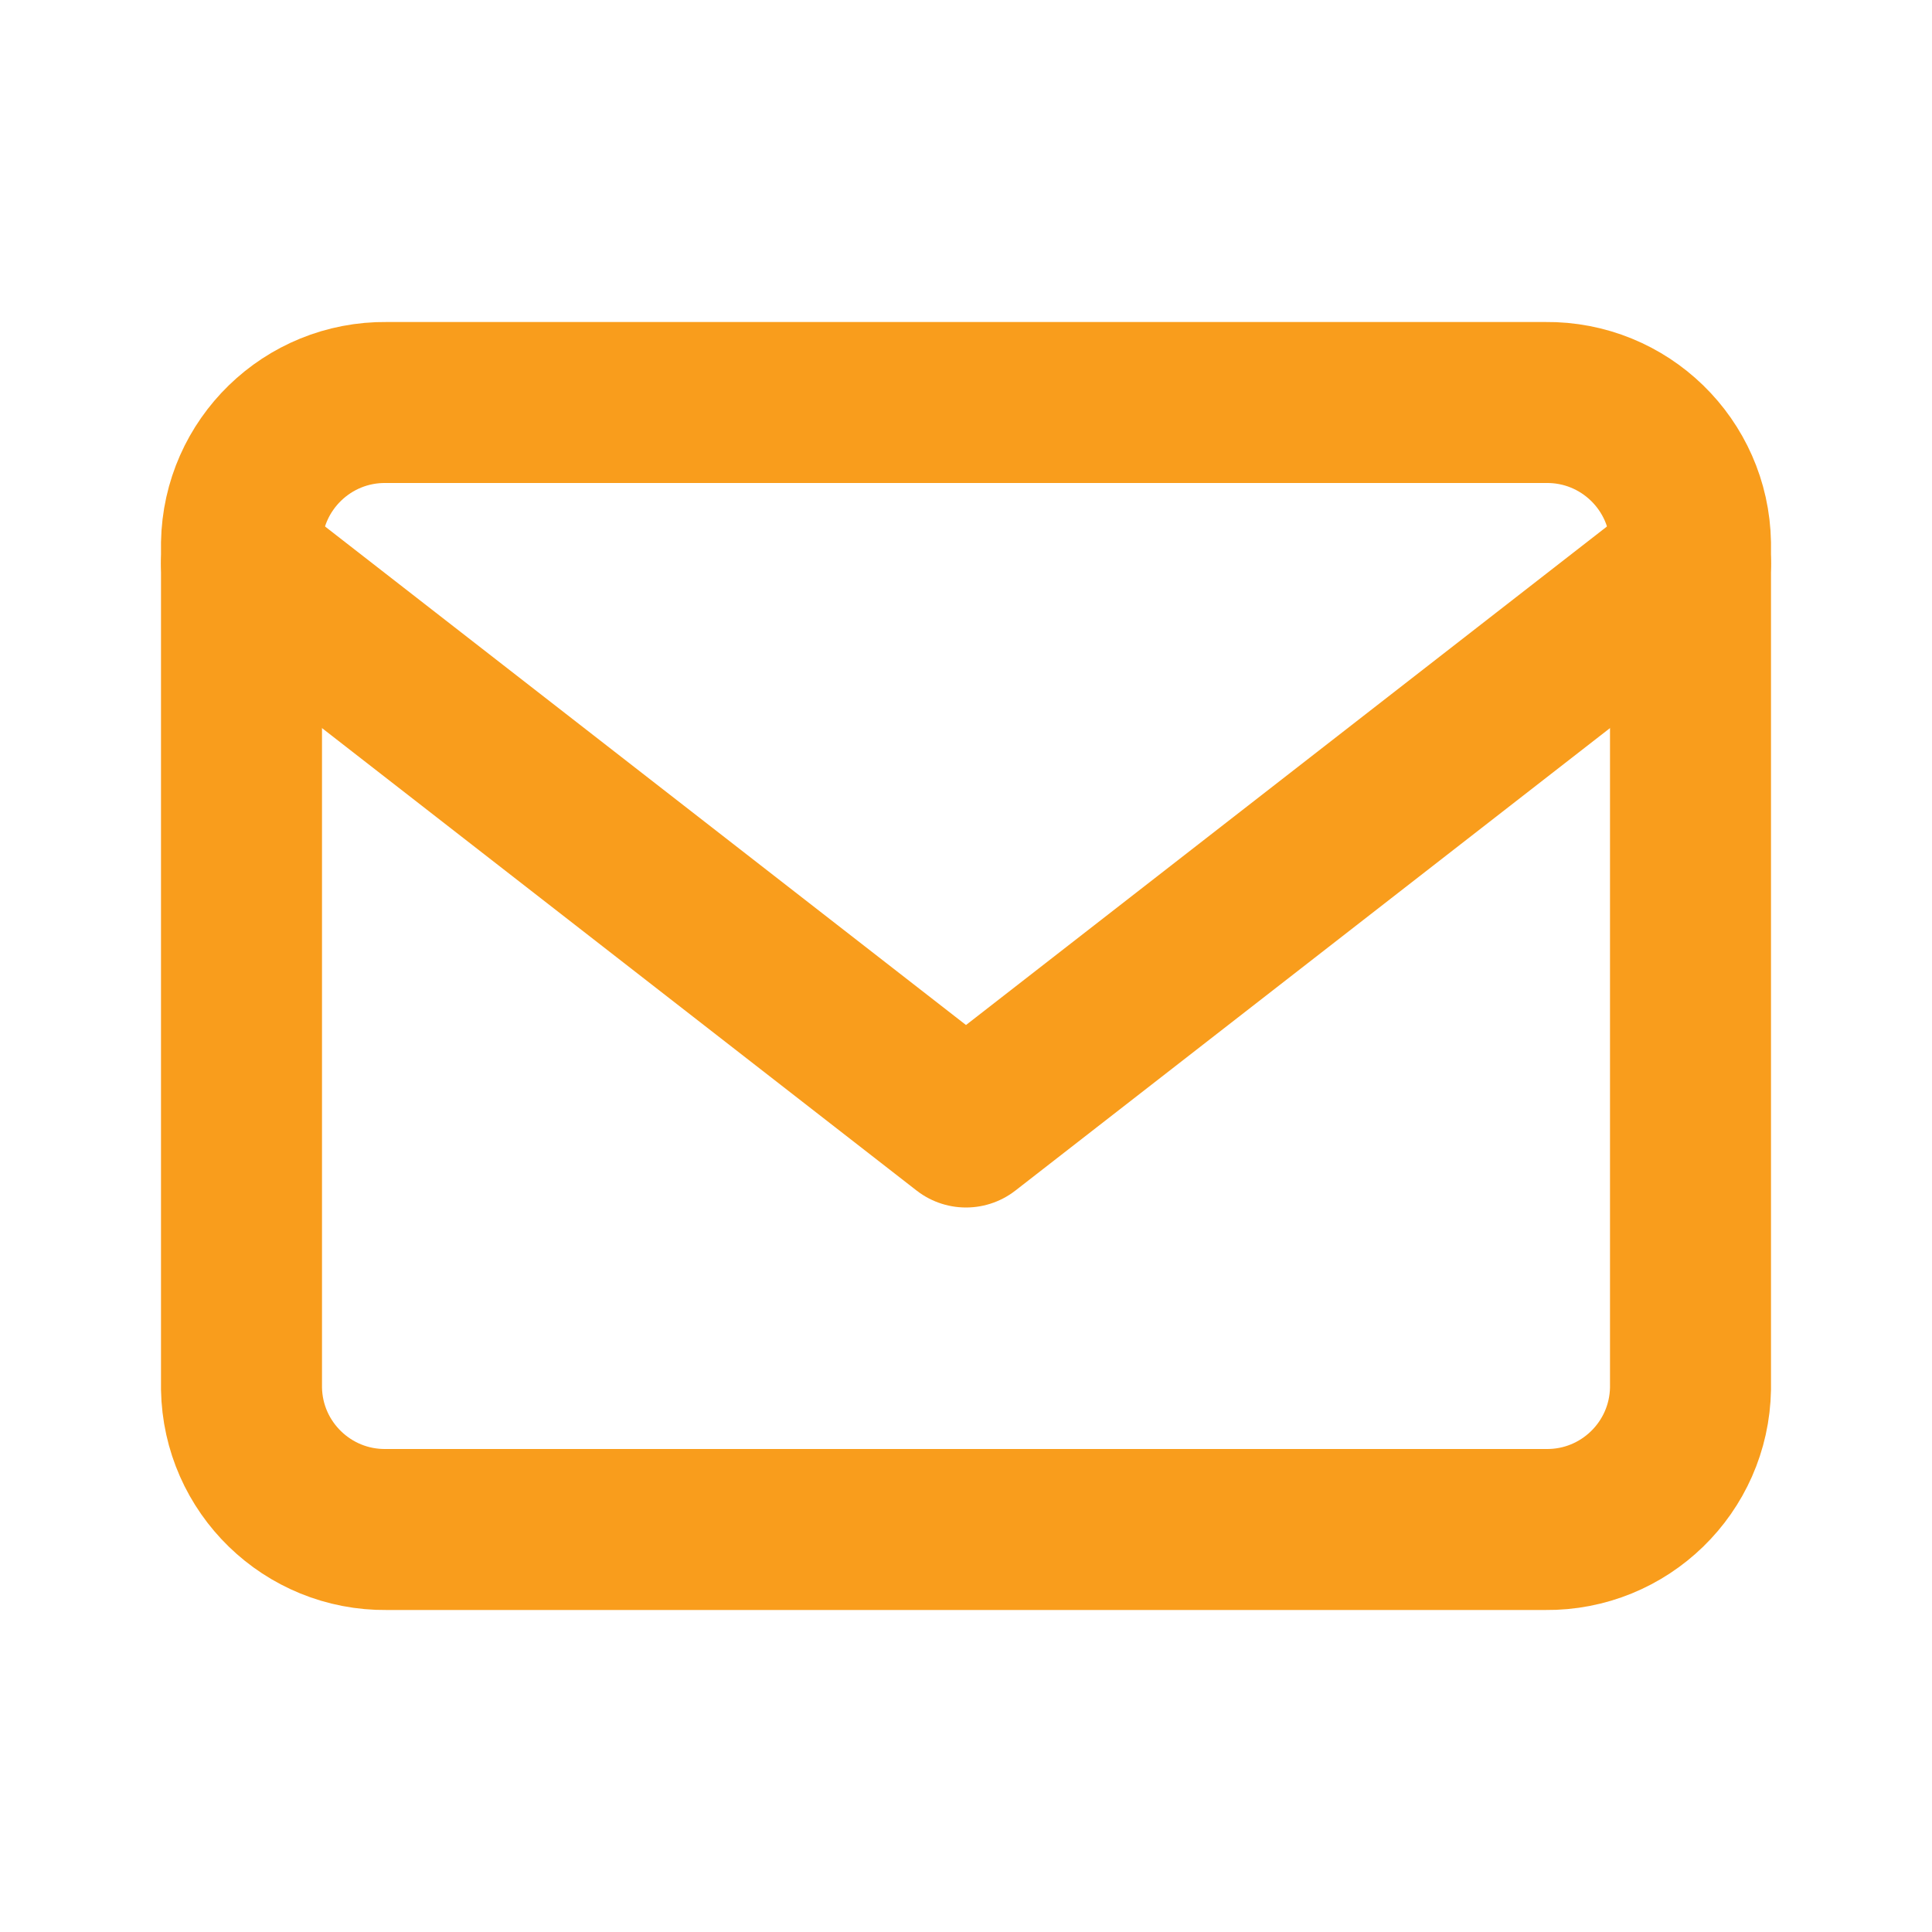
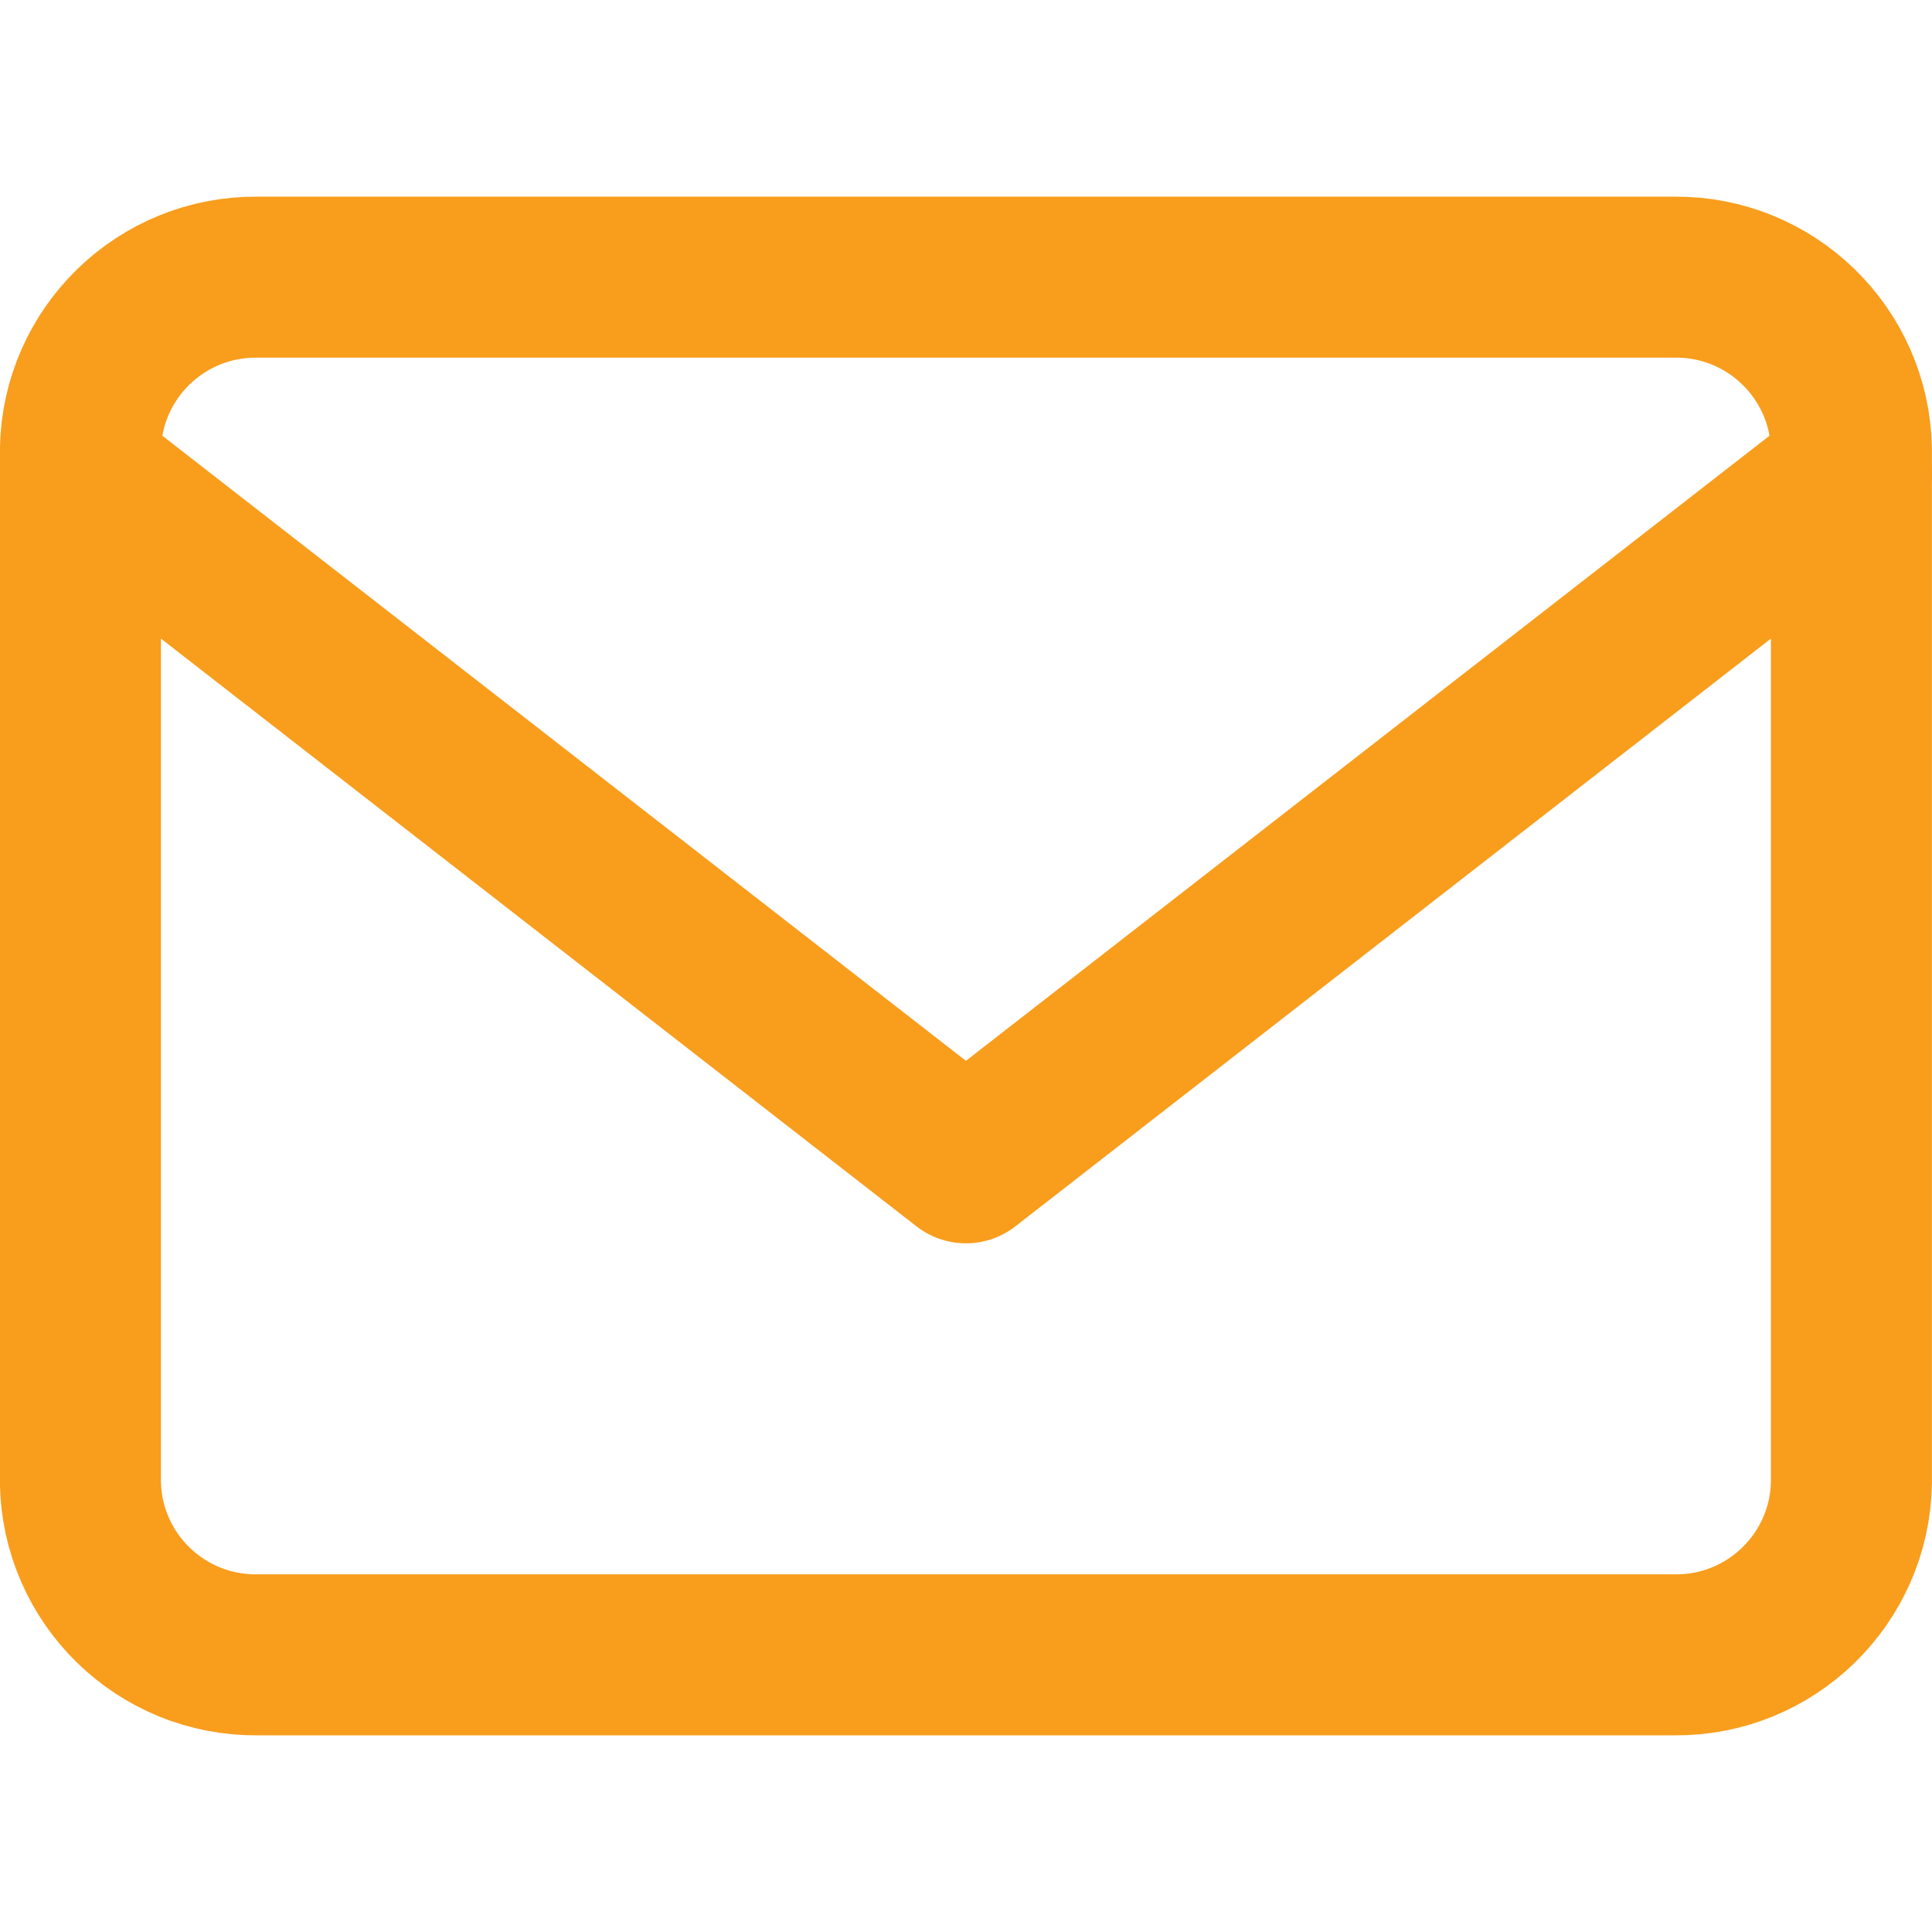
- <svg xmlns="http://www.w3.org/2000/svg" id="Envelop" width="24" height="24" viewBox="0 0 24 24">
-   <path id="Path_827" data-name="Path 827" d="M0,0H24V24H0Z" fill="none" />
-   <g id="mail" transform="translate(1 1)">
-     <path id="Path_848" data-name="Path 848" d="M3.8,4H18.2A1.781,1.781,0,0,1,20,5.75v10.5A1.781,1.781,0,0,1,18.2,18H3.8A1.781,1.781,0,0,1,2,16.25V5.75A1.781,1.781,0,0,1,3.8,4Z" fill="none" stroke="#f99d1c" stroke-linecap="round" stroke-linejoin="round" stroke-width="2" />
-     <path id="Path_849" data-name="Path 849" d="M20,6l-9,7L2,6" fill="none" stroke="#f99d1c" stroke-linecap="round" stroke-linejoin="round" stroke-width="2" />
+ <svg xmlns="http://www.w3.org/2000/svg" width="24" height="24" viewBox="0 0 24 24">
+   <defs>
+     <clipPath id="clip-Envelop">
+       <rect width="24" height="24" />
+     </clipPath>
+   </defs>
+   <g id="Envelop" clip-path="url(#clip-Envelop)">
+     <g id="mail" transform="translate(-1.001 -0.557)">
+       <path id="Path_848" data-name="Path 848" d="M4.2,4H21.8A2.177,2.177,0,0,1,24,6.139V18.975a2.177,2.177,0,0,1-2.2,2.139H4.2A2.177,2.177,0,0,1,2,18.975V6.139A2.177,2.177,0,0,1,4.2,4Z" fill="none" stroke="#f99d1c" stroke-linecap="round" stroke-linejoin="round" stroke-width="2" />
+       <path id="Path_849" data-name="Path 849" d="M24,6,13,14.557,2,6" transform="translate(0 0.445)" fill="none" stroke="#f99d1c" stroke-linecap="round" stroke-linejoin="round" stroke-width="2" />
+     </g>
  </g>
</svg>
